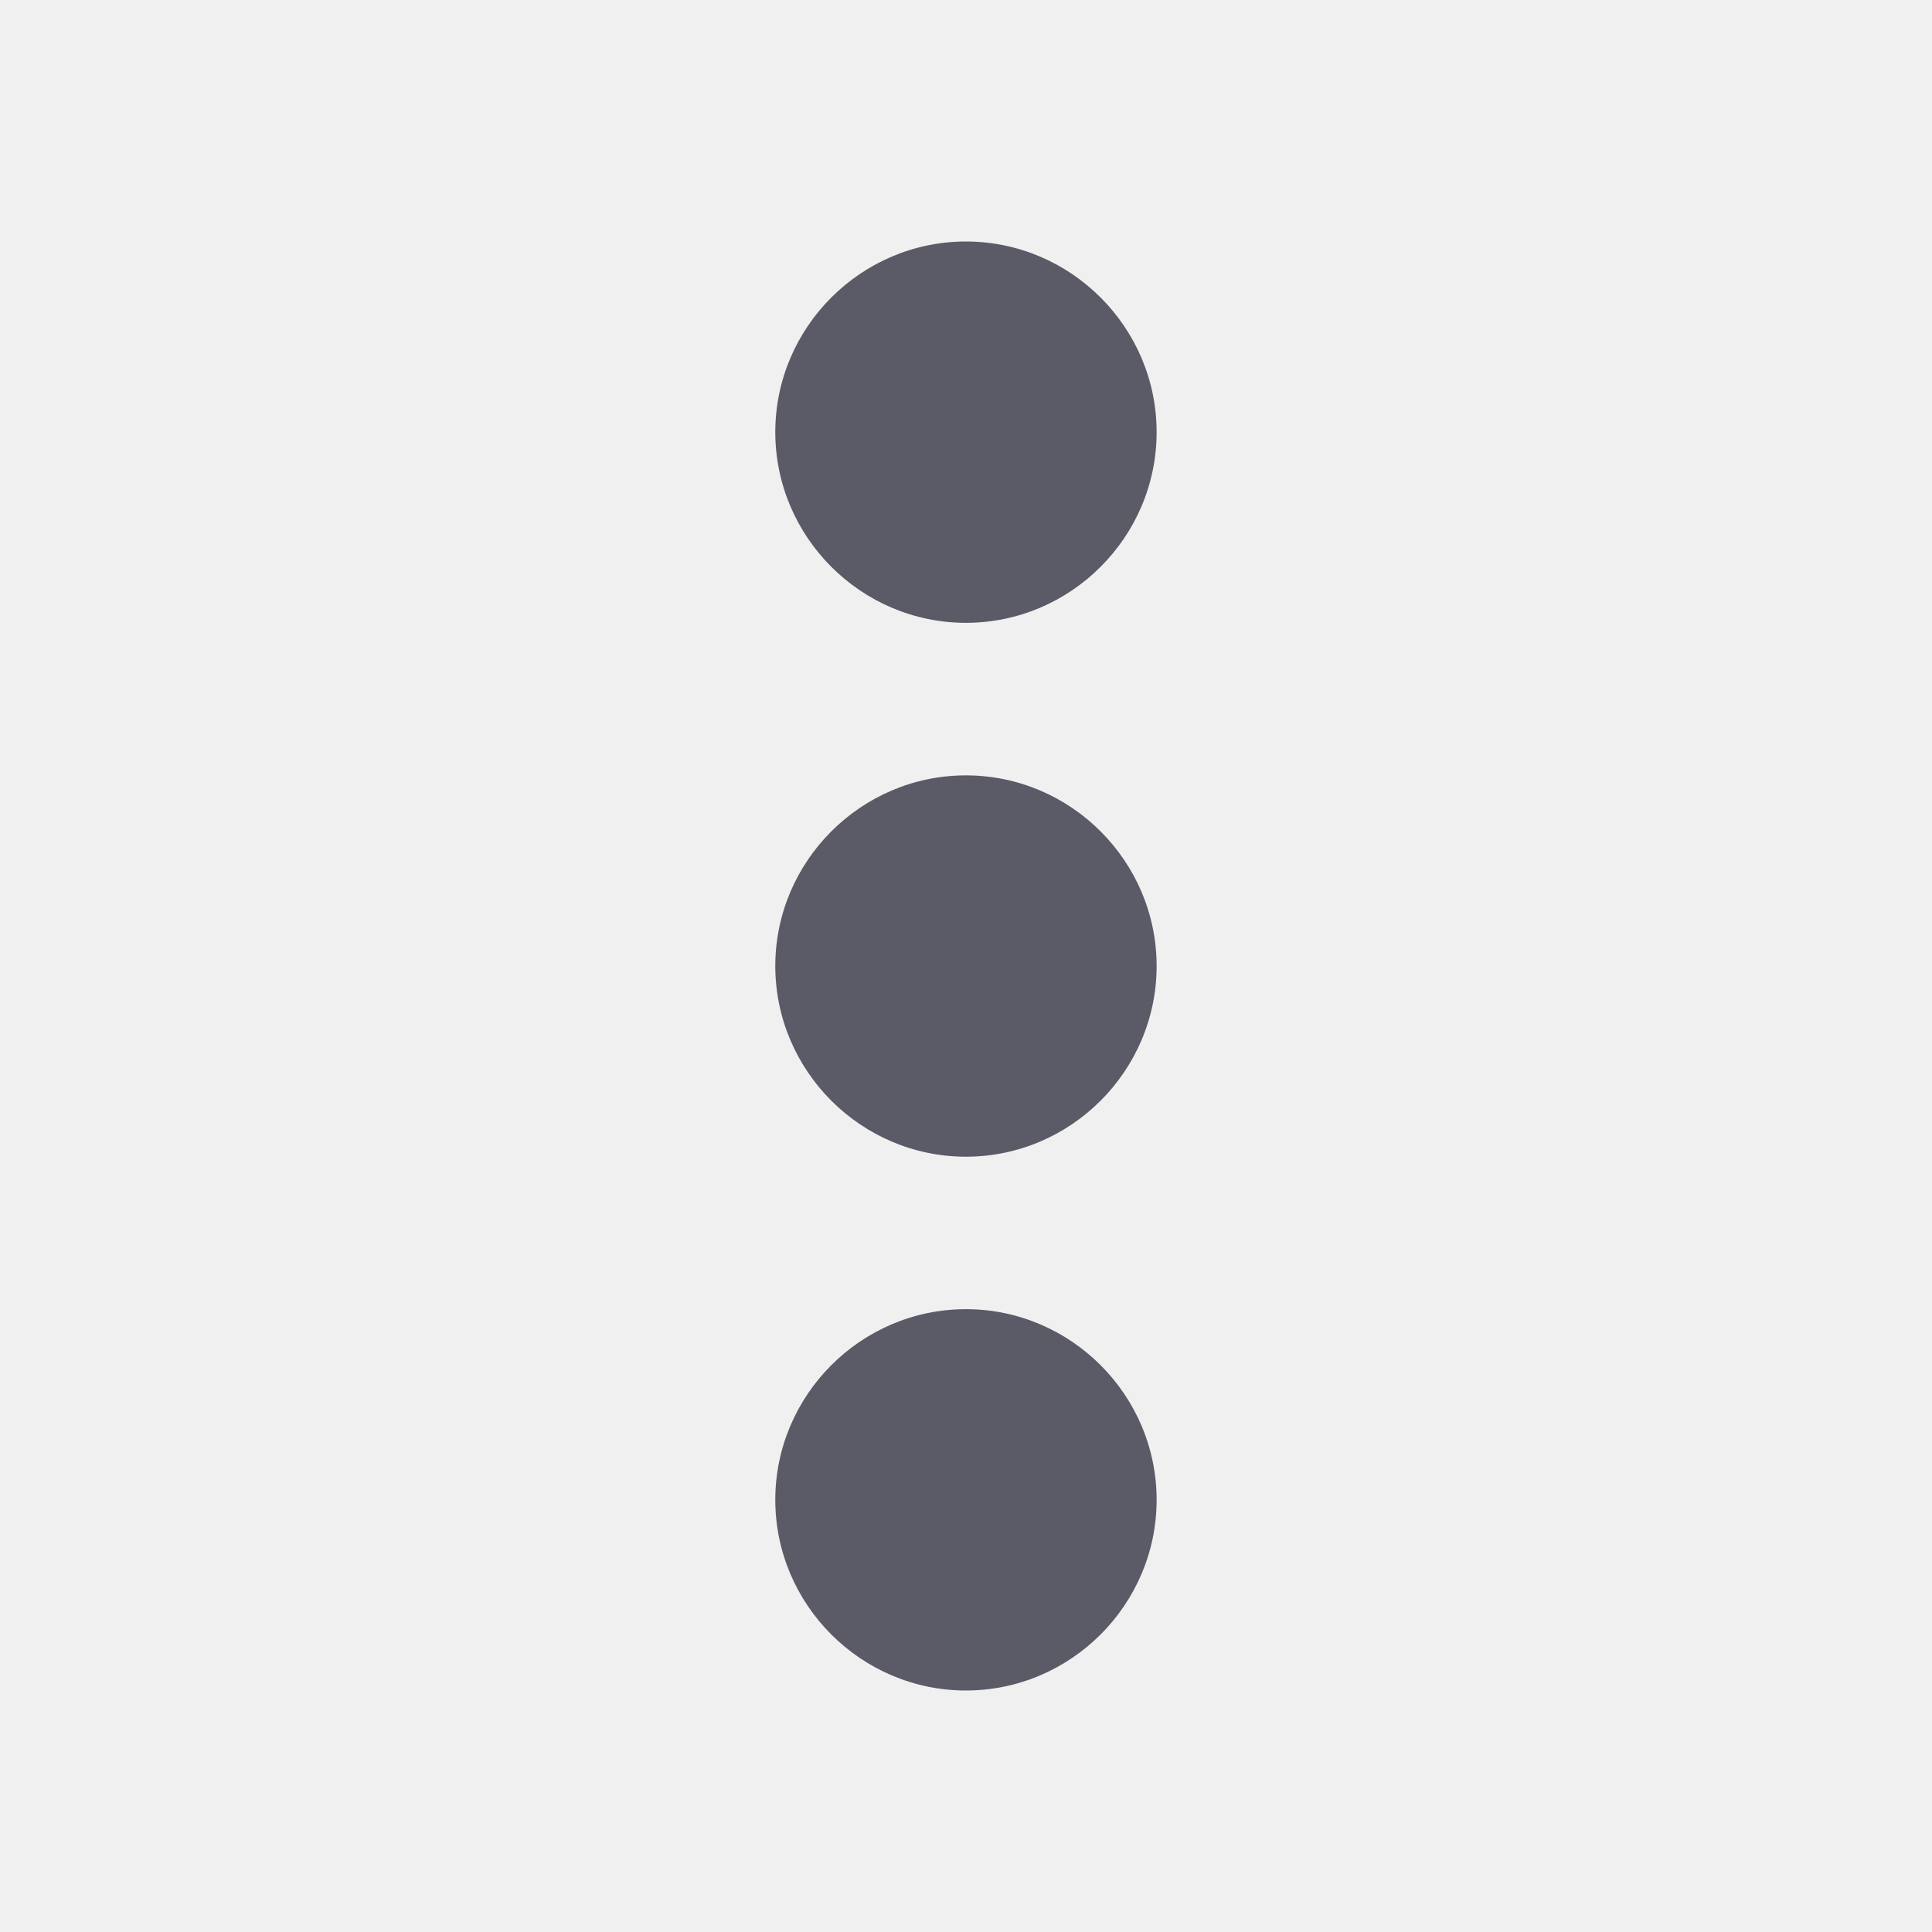
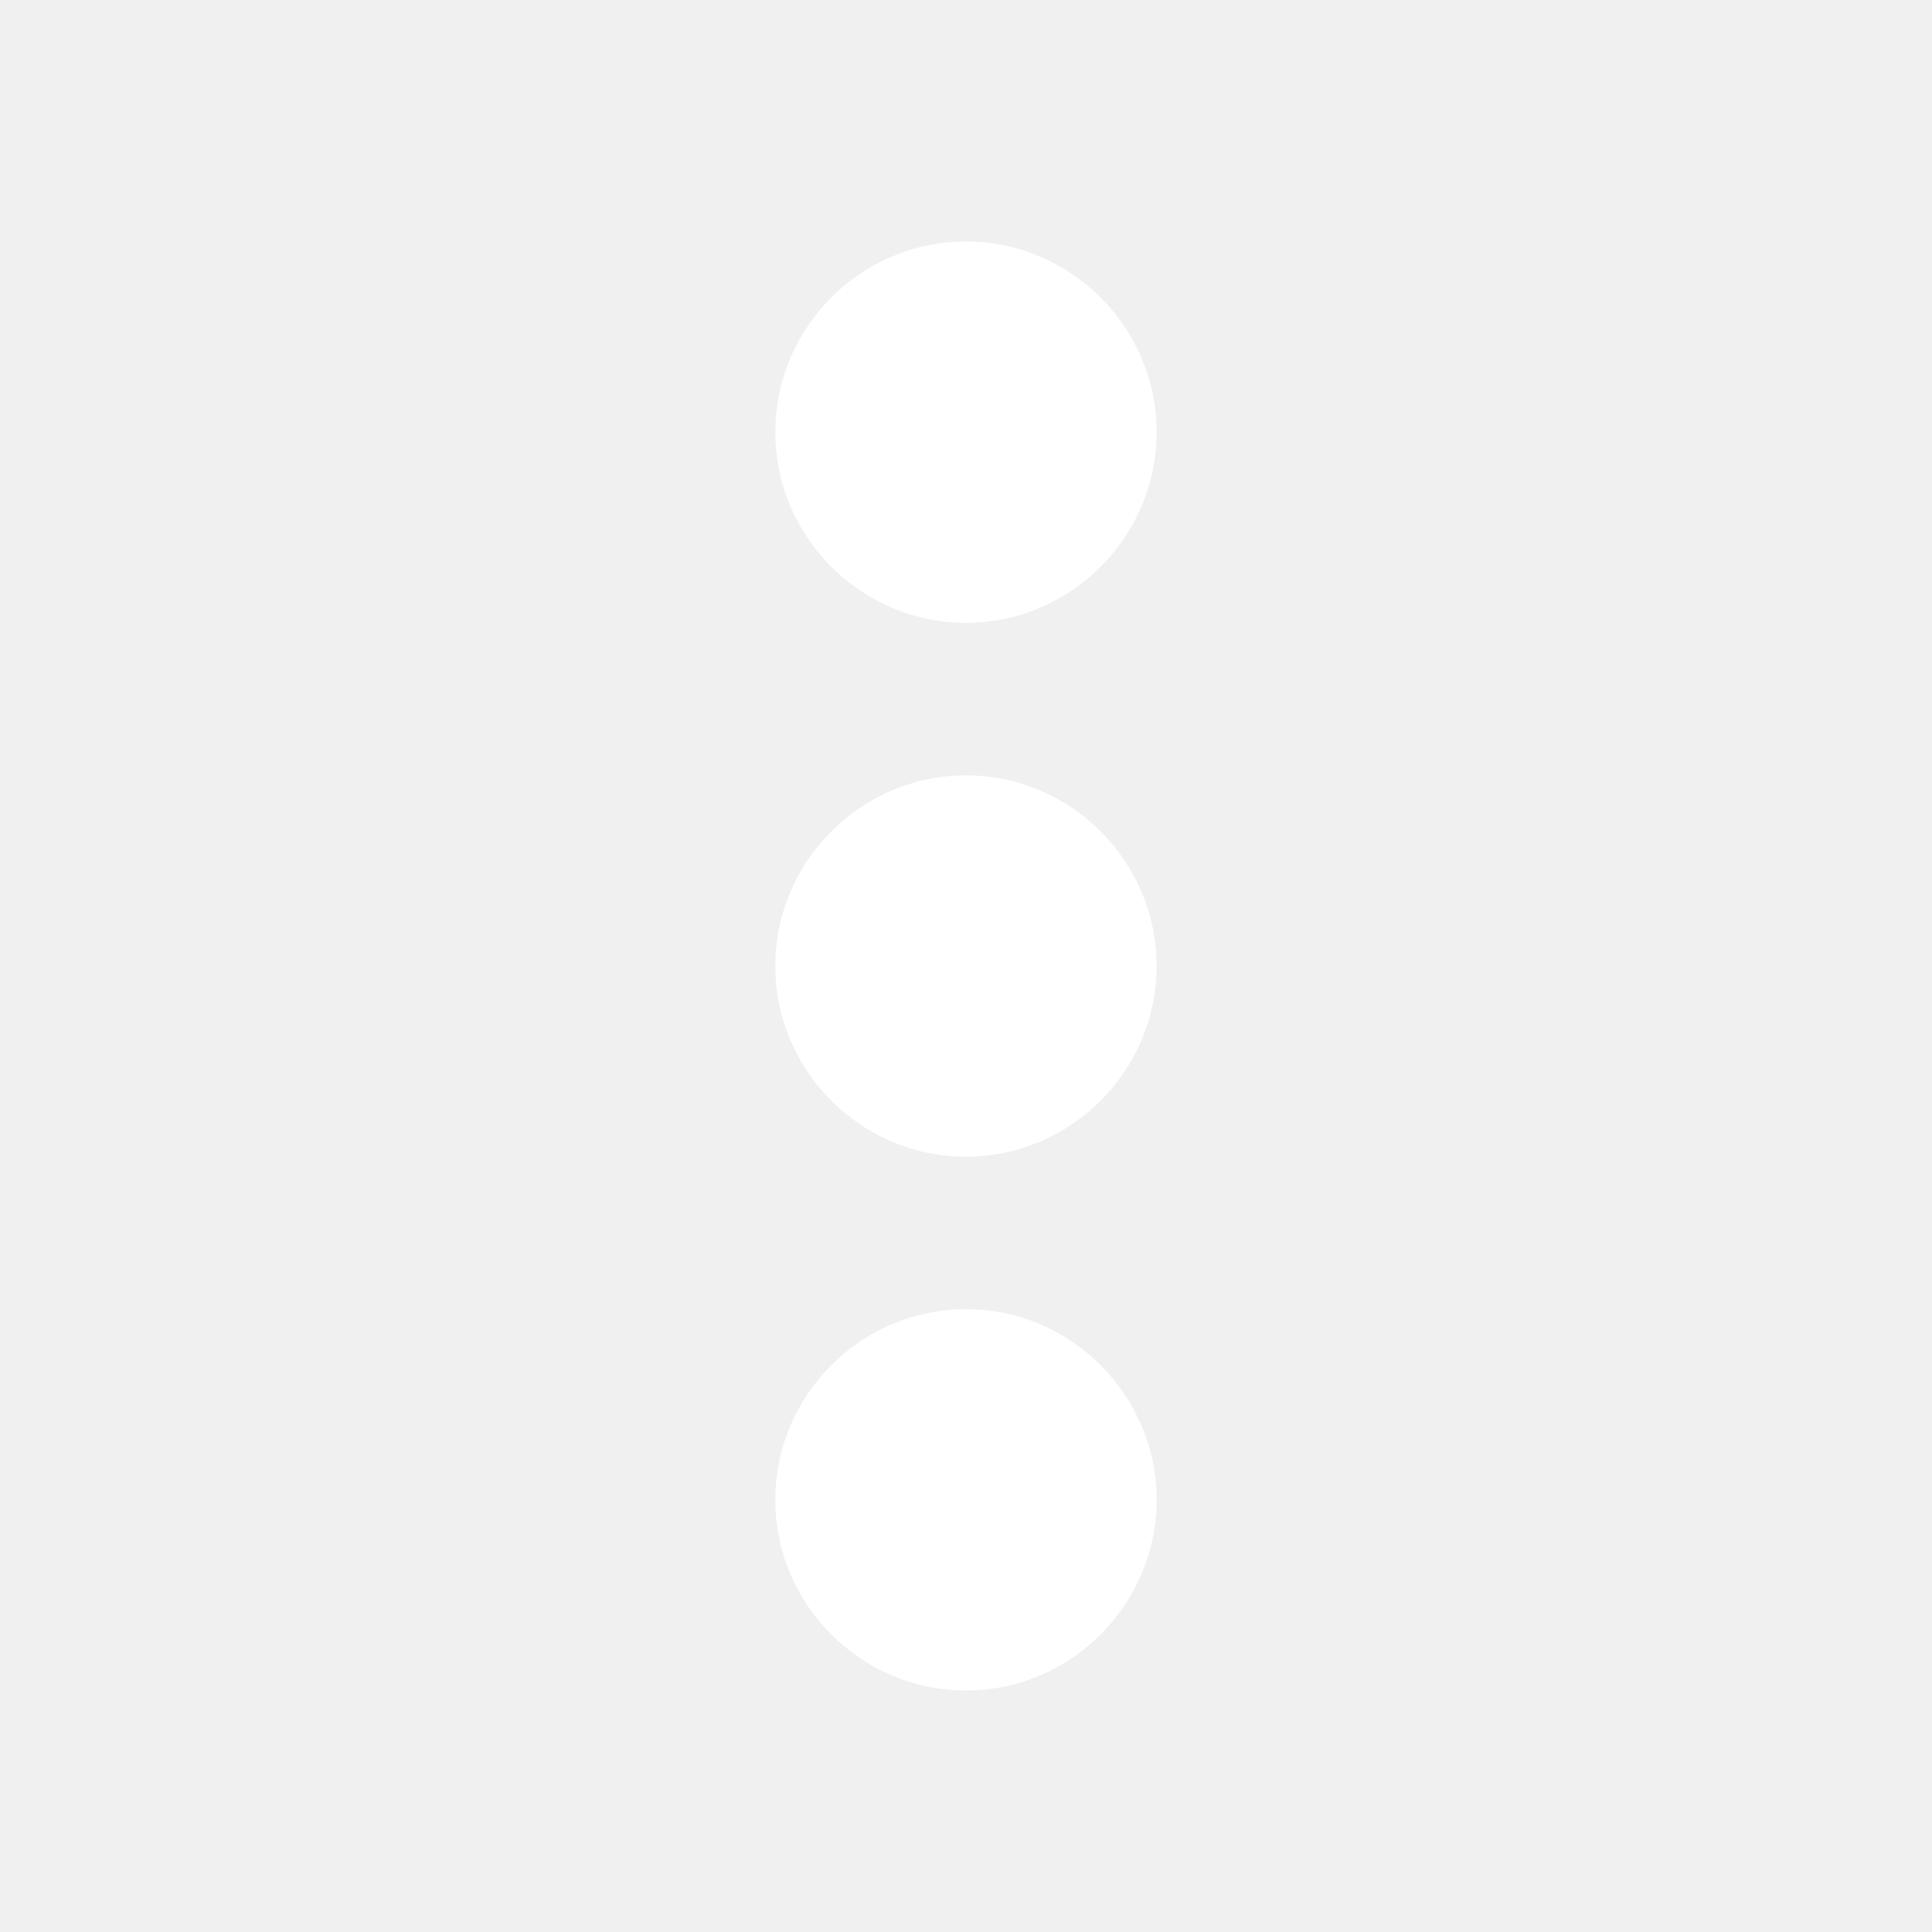
<svg xmlns="http://www.w3.org/2000/svg" width="24" height="24" viewBox="0 0 24 24" fill="none">
-   <path fill-rule="evenodd" clip-rule="evenodd" d="M14.368 5.368C14.368 4.066 13.302 3 11.999 3C10.697 3 9.631 4.066 9.631 5.368C9.631 6.671 10.697 7.737 11.999 7.737C13.302 7.737 14.368 6.671 14.368 5.368ZM14.368 18.632C14.368 17.329 13.302 16.263 11.999 16.263C10.697 16.263 9.631 17.329 9.631 18.632C9.631 19.934 10.697 21 11.999 21C13.302 21 14.368 19.934 14.368 18.632ZM11.999 9.632C13.302 9.632 14.368 10.698 14.368 12C14.368 13.303 13.302 14.369 11.999 14.369C10.697 14.369 9.631 13.303 9.631 12C9.631 10.698 10.697 9.632 11.999 9.632Z" fill="#5B5A67" />
+   <path fill-rule="evenodd" clip-rule="evenodd" d="M14.368 5.368C14.368 4.066 13.302 3 11.999 3C10.697 3 9.631 4.066 9.631 5.368C9.631 6.671 10.697 7.737 11.999 7.737C13.302 7.737 14.368 6.671 14.368 5.368ZM14.368 18.632C14.368 17.329 13.302 16.263 11.999 16.263C10.697 16.263 9.631 17.329 9.631 18.632C9.631 19.934 10.697 21 11.999 21C13.302 21 14.368 19.934 14.368 18.632ZM11.999 9.632C13.302 9.632 14.368 10.698 14.368 12C14.368 13.303 13.302 14.369 11.999 14.369C10.697 14.369 9.631 13.303 9.631 12C9.631 10.698 10.697 9.632 11.999 9.632Z" fill="#fff" />
</svg>
